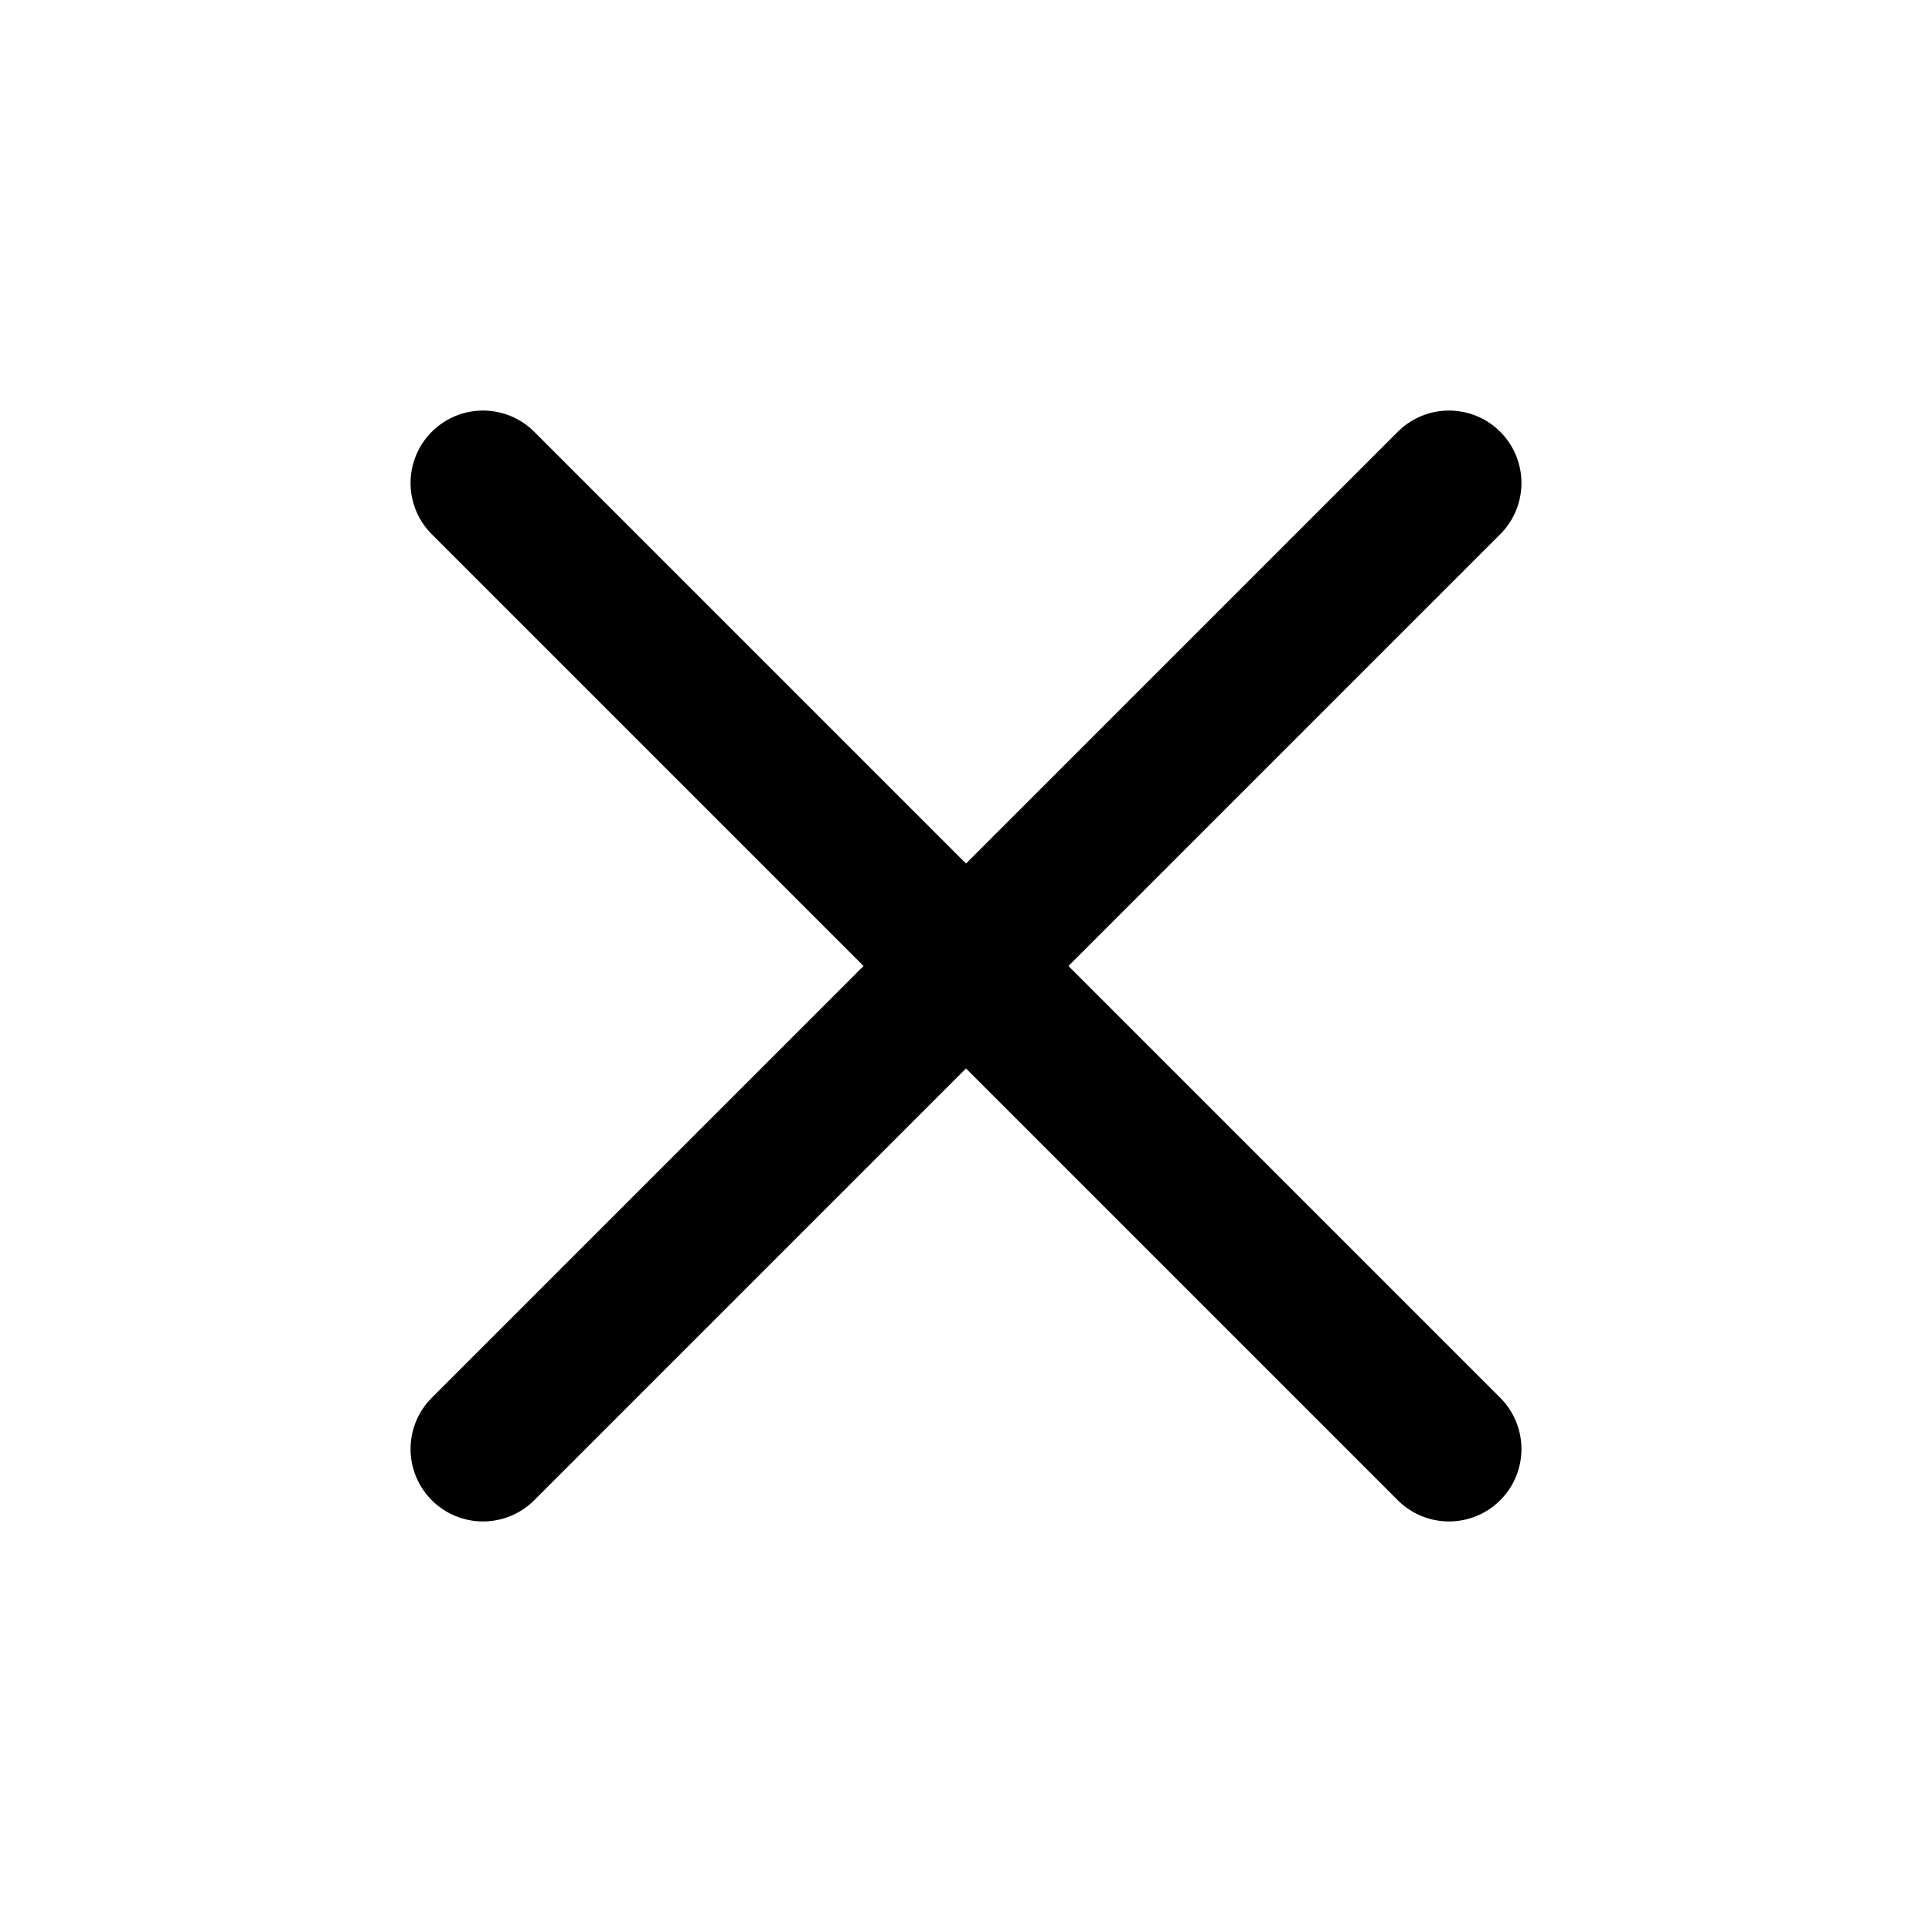
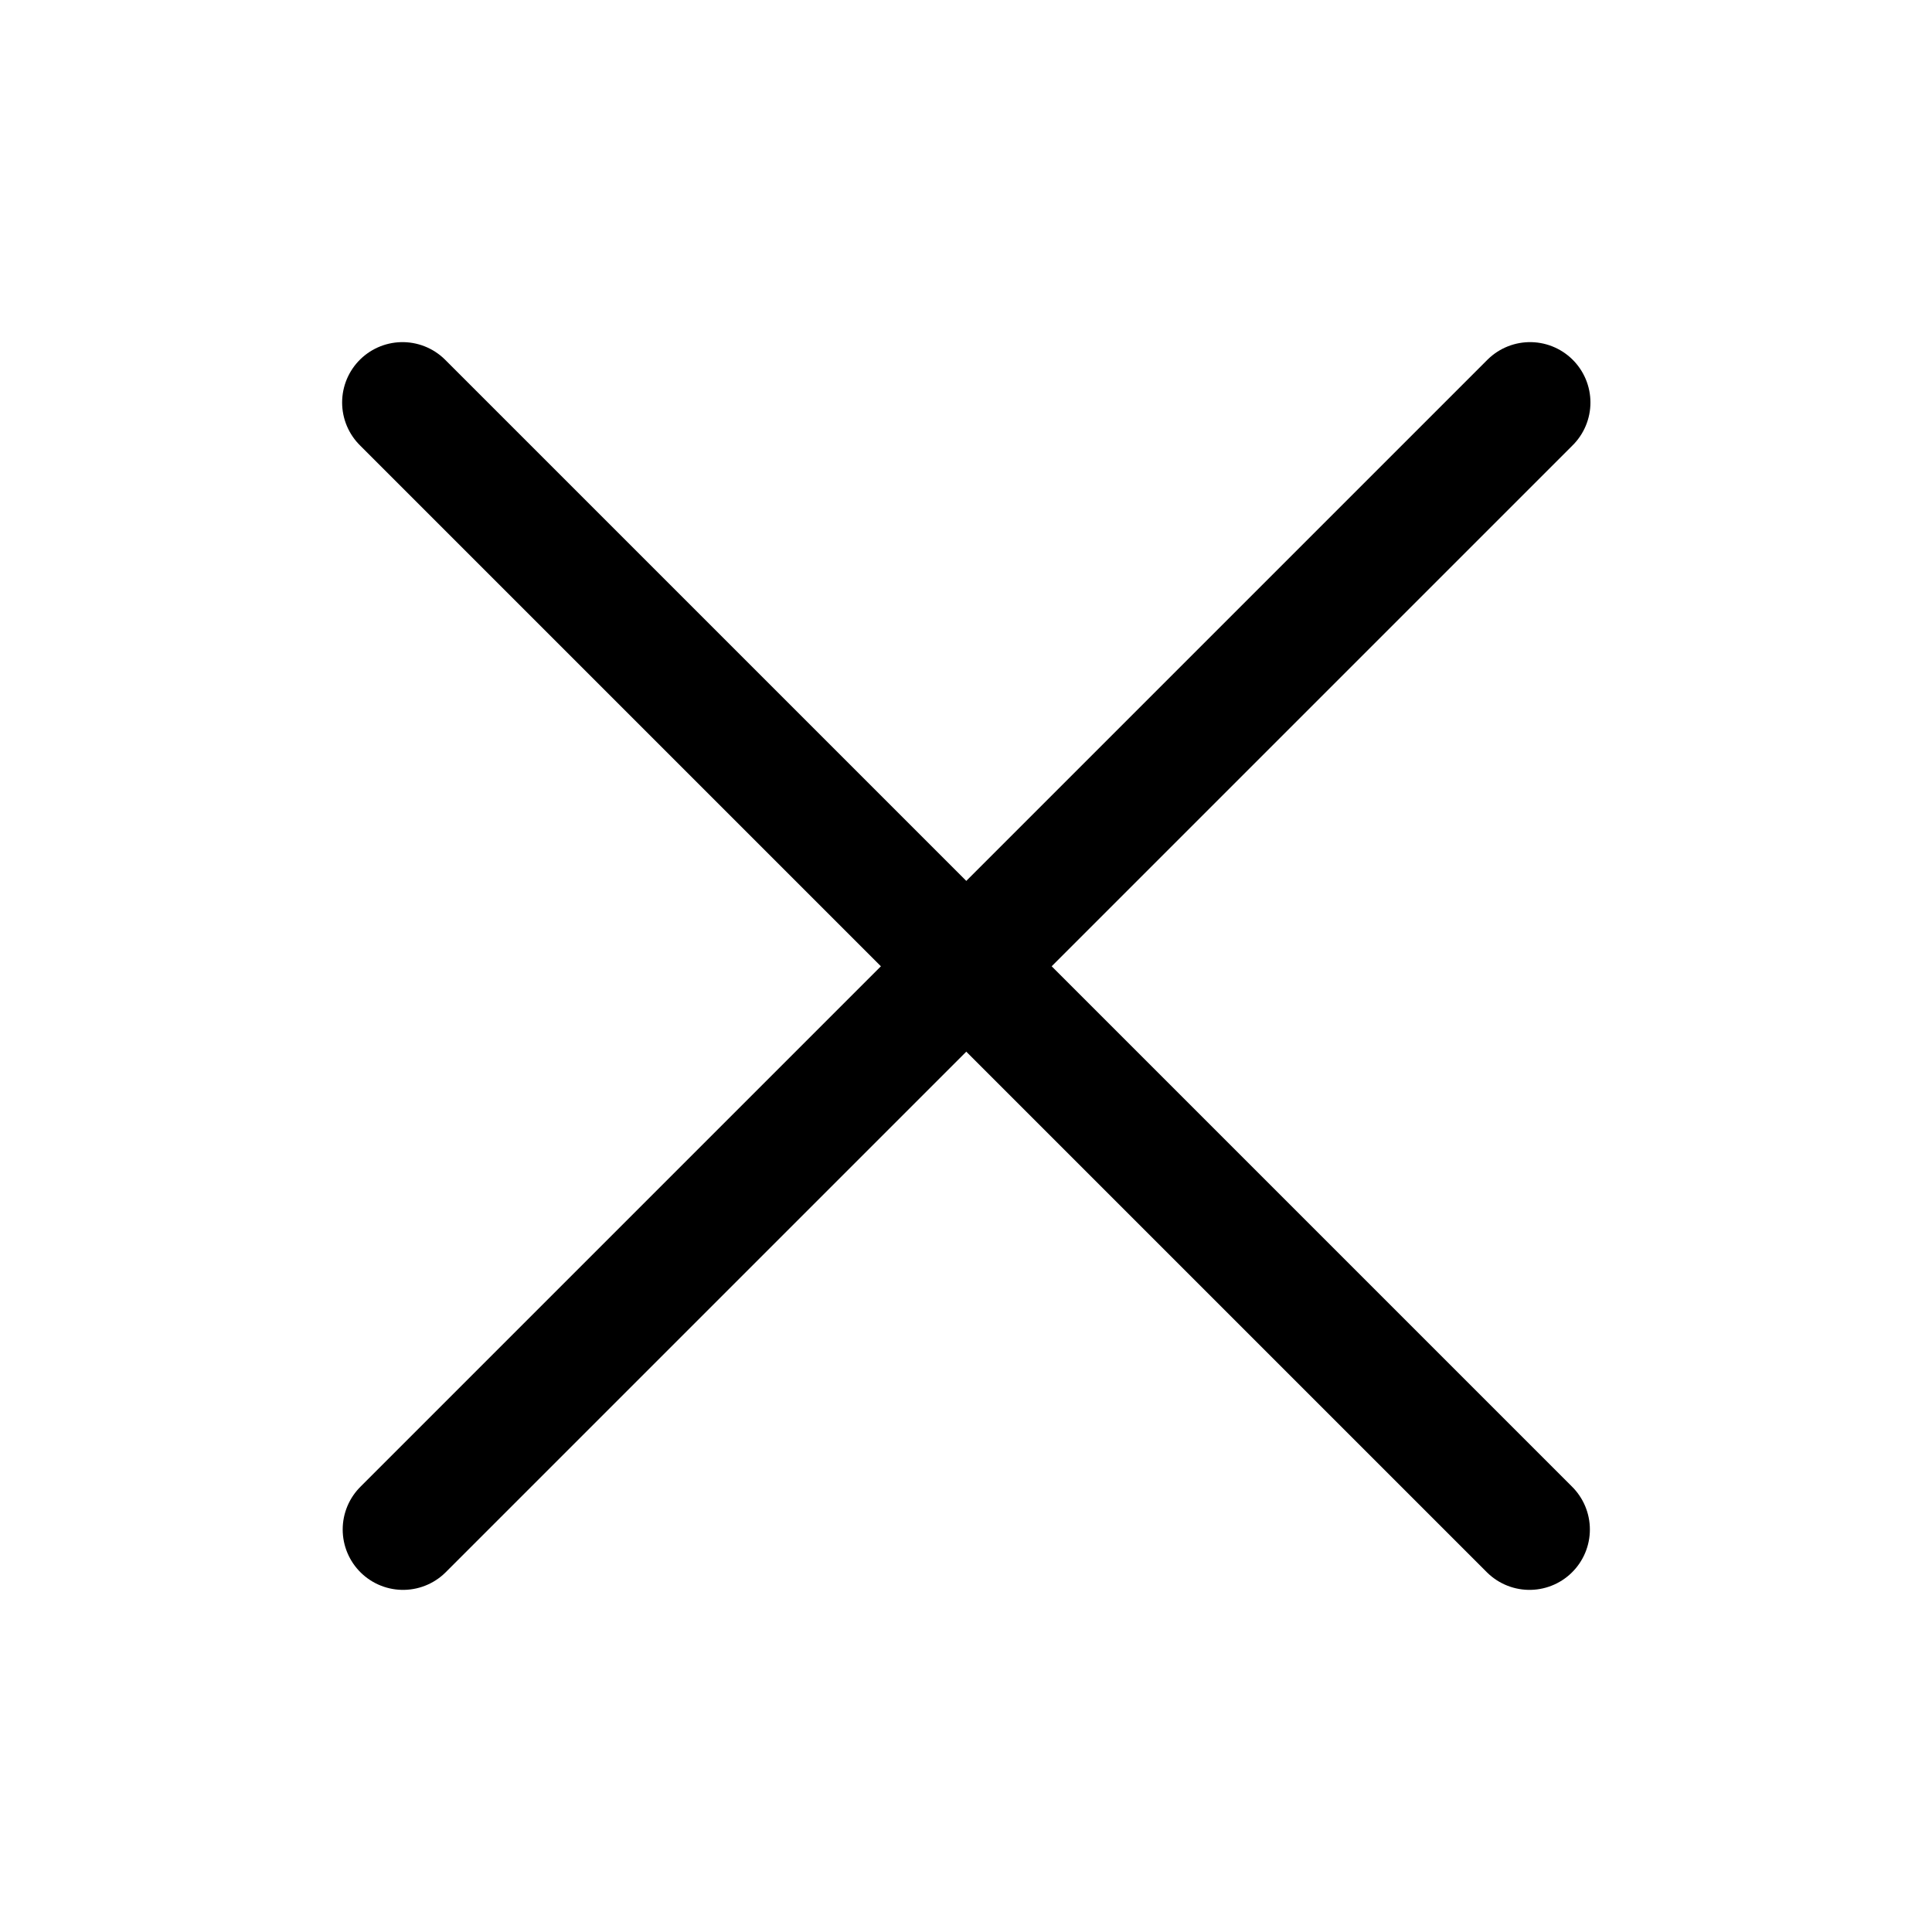
- <svg xmlns="http://www.w3.org/2000/svg" width="24" height="24" viewBox="0 0 24 24" fill="none" stroke="currentColor" stroke-width="1.8" stroke-linecap="round" stroke-linejoin="round" class="lucide lucide-x" aria-hidden="true">
-   <path d="M18 6 6 18" />
-   <path d="m6 6 12 12" />
+ <svg xmlns="http://www.w3.org/2000/svg" width="24" height="24" viewBox="0 0 24 24" fill="none">
+   <path d="M19.007 5L5.007 19" stroke-width="1.5" stroke-linecap="round" stroke="currentColor" />
+   <path d="M19 19L5 5" stroke-width="1.5" stroke-linecap="round" stroke="currentColor" />
</svg>
